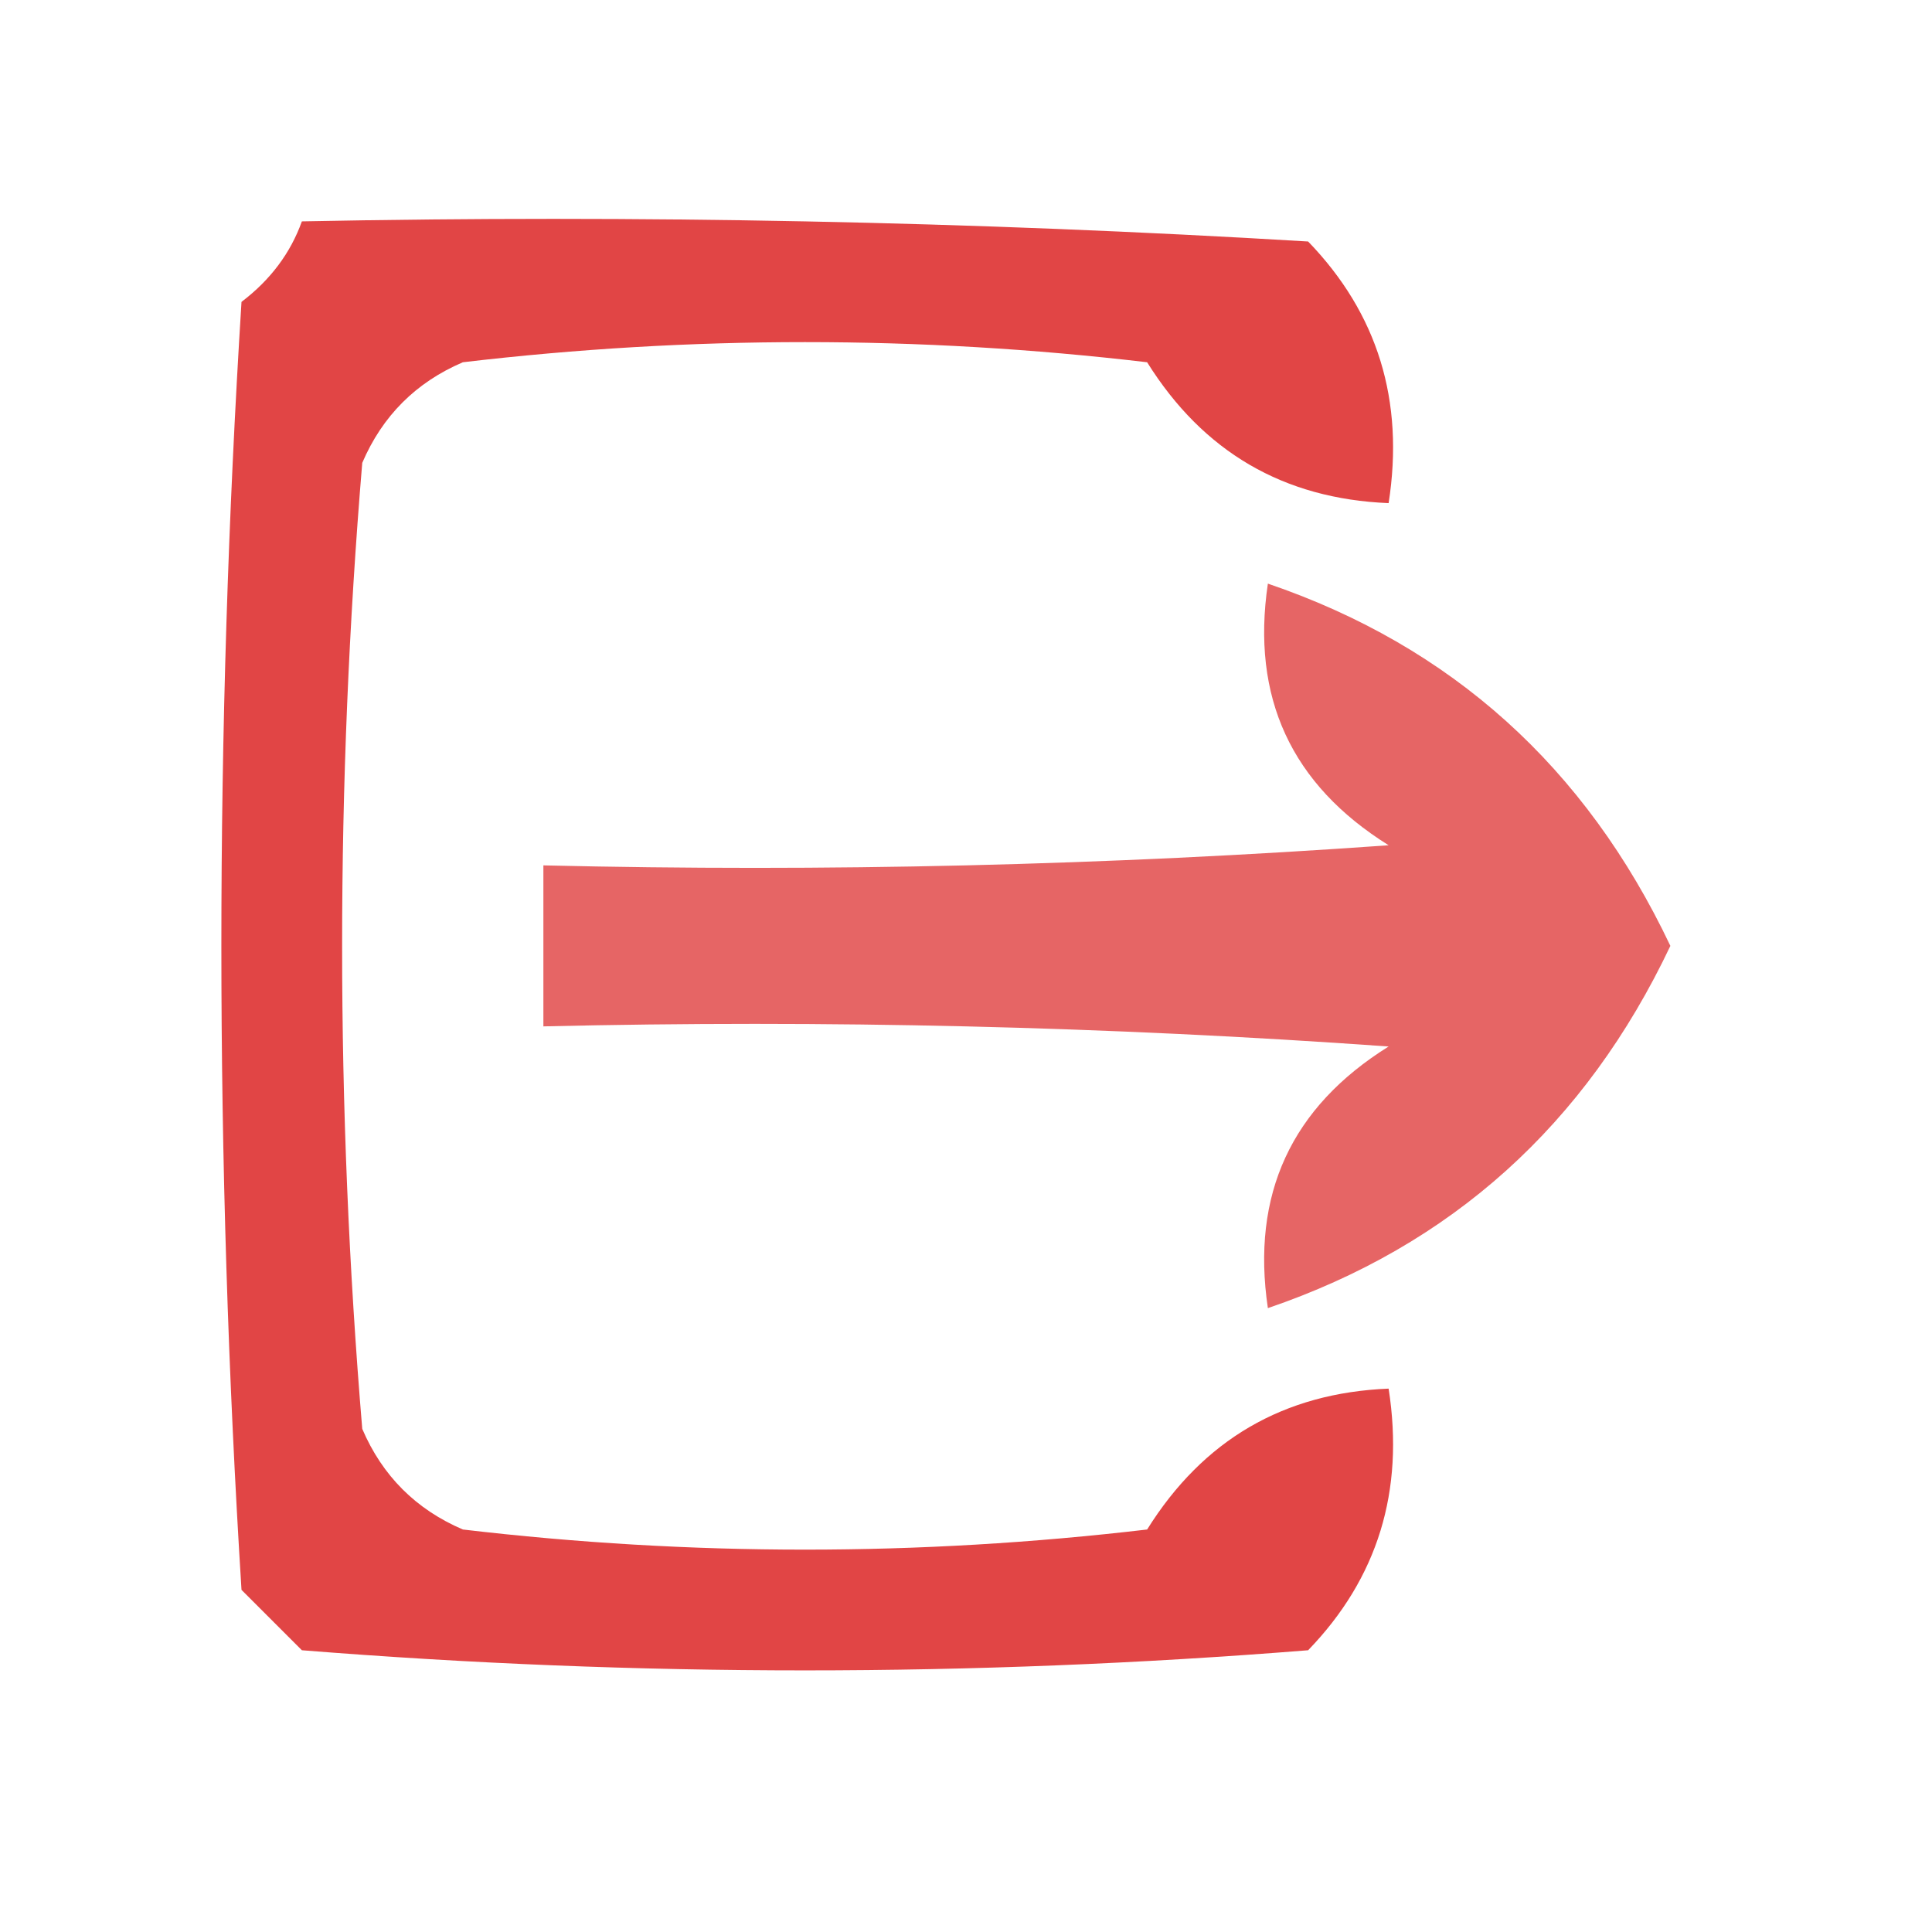
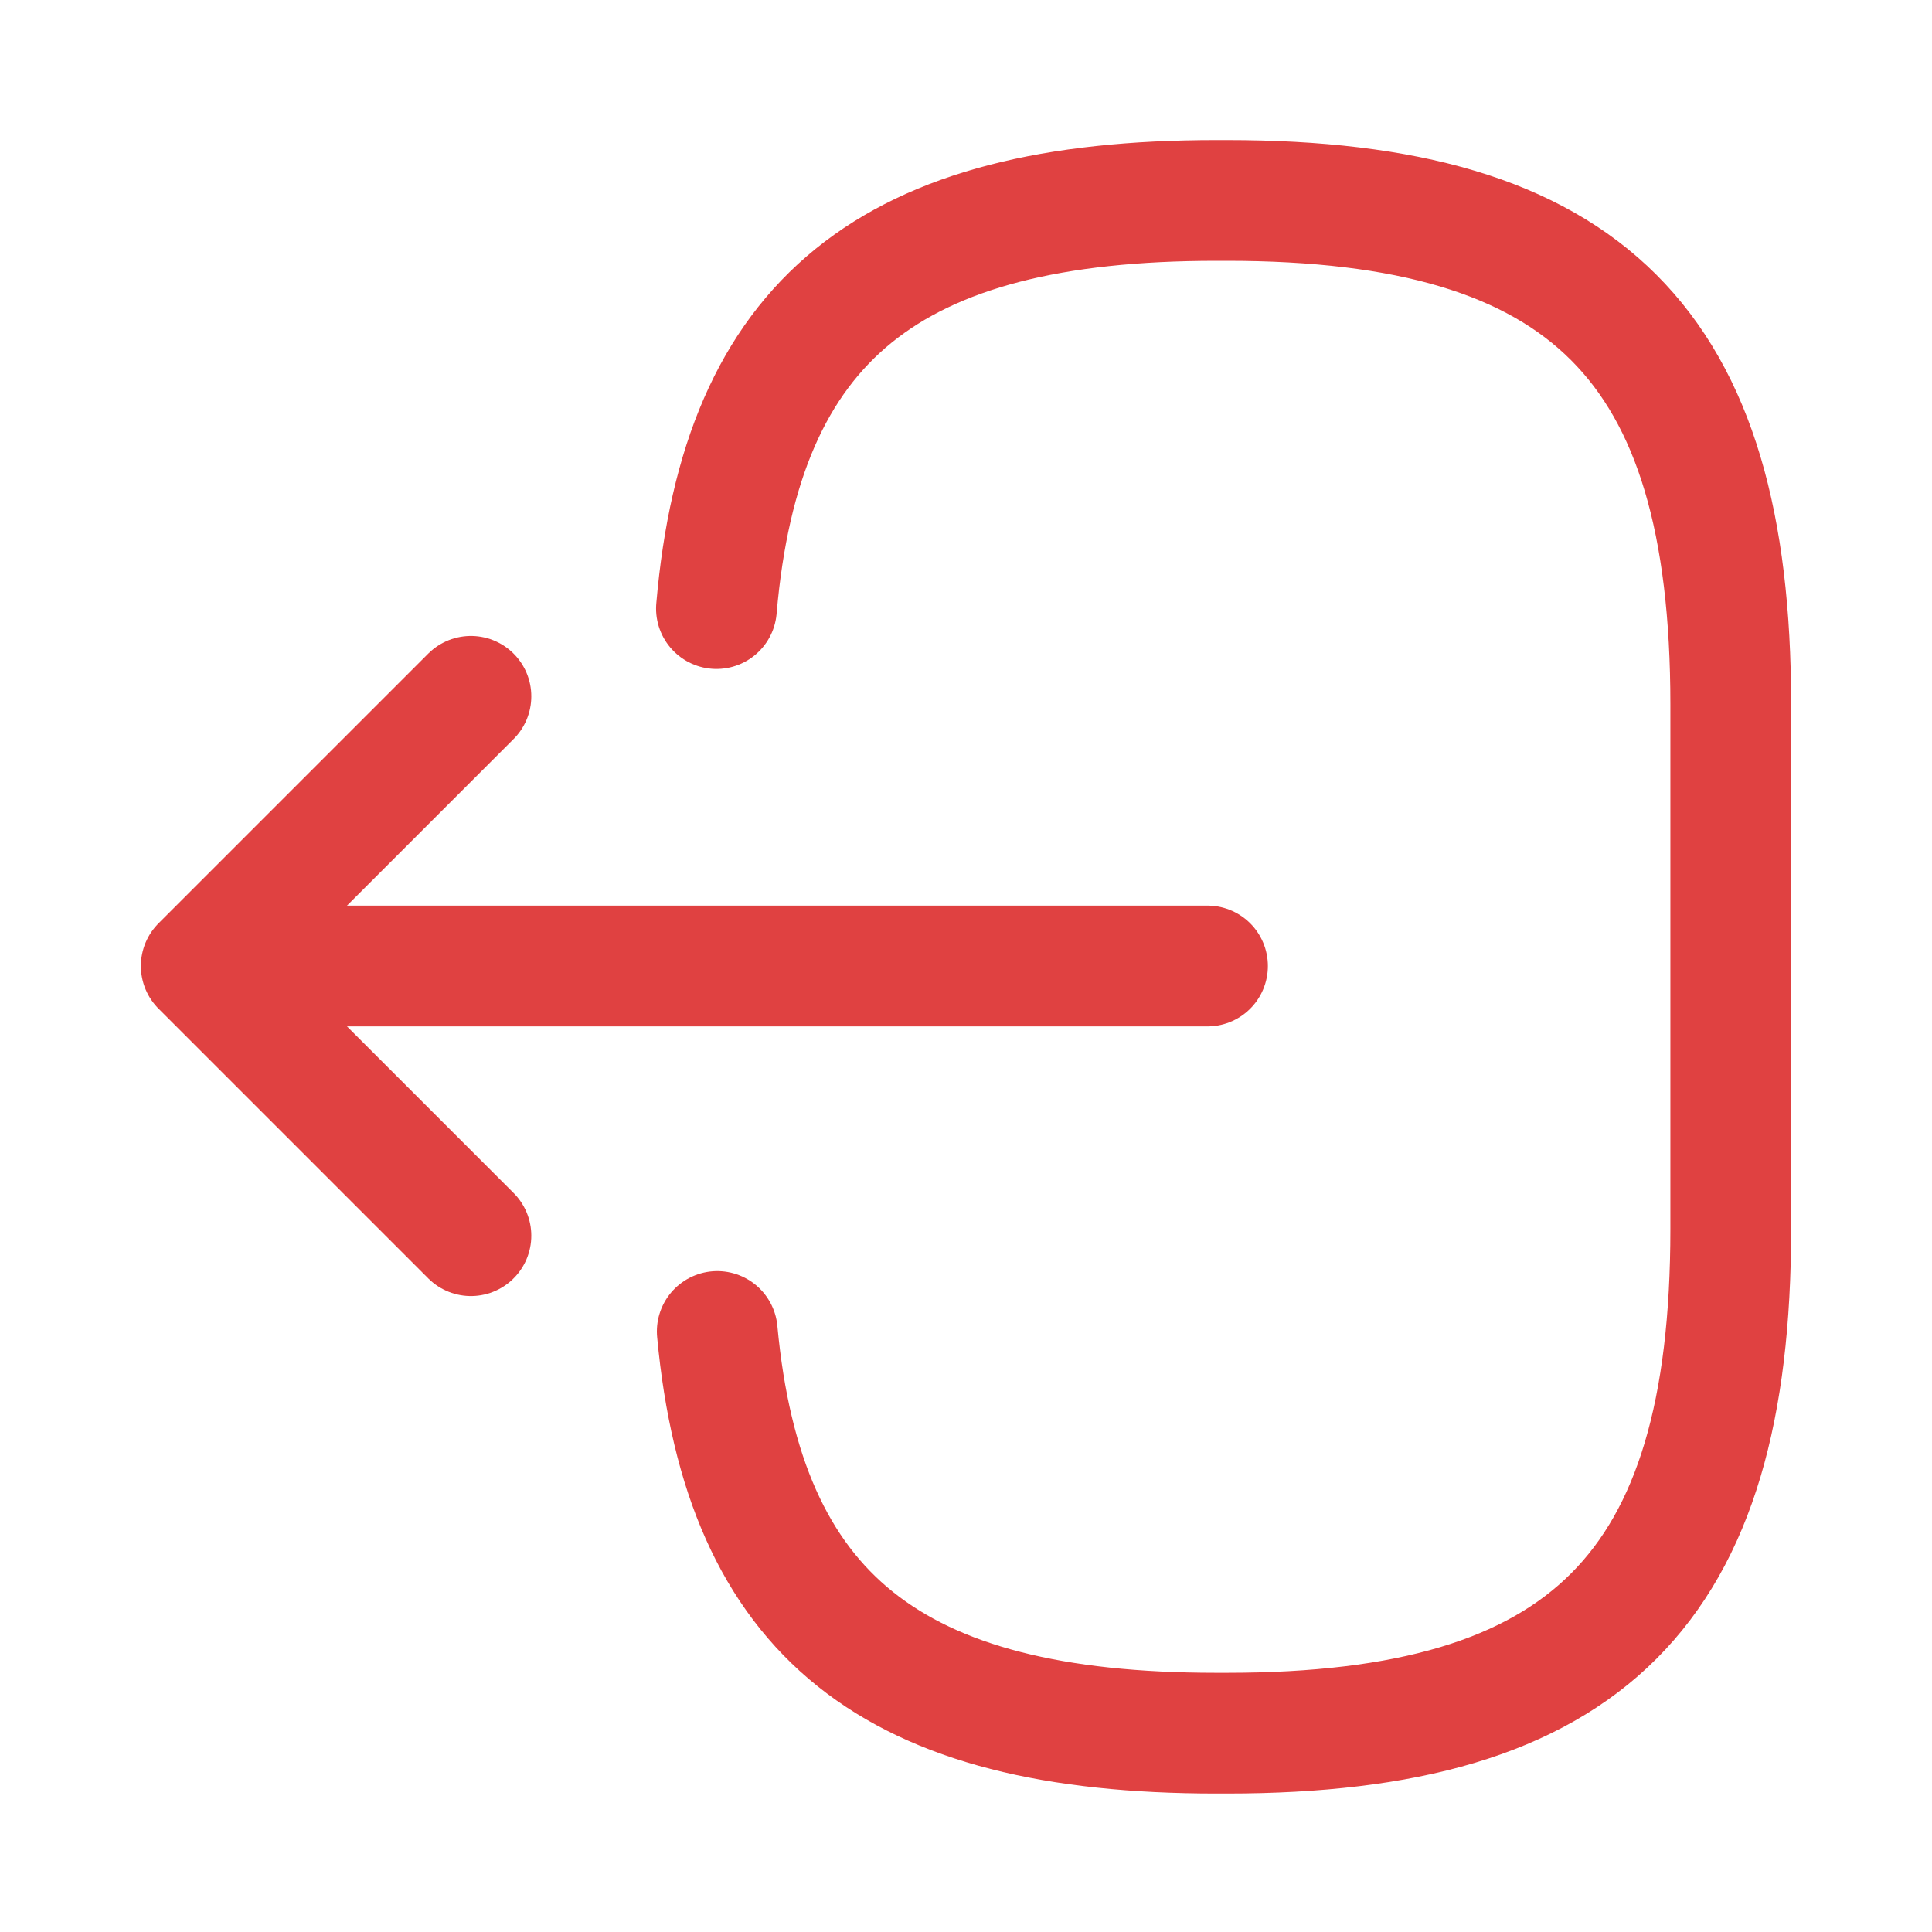
- <svg xmlns="http://www.w3.org/2000/svg" version="1.1" width="48px" height="48px" style="shape-rendering:geometricPrecision; text-rendering:geometricPrecision; image-rendering:optimizeQuality; fill-rule:evenodd; clip-rule:evenodd">
-   <g>
-     <path style="opacity:0.973" fill="#e04141" d="M 7.5,5.5 C 15.84,5.334 24.173,5.5 32.5,6C 34.229,7.789 34.896,9.956 34.5,12.5C 31.892,12.394 29.892,11.228 28.5,9C 22.833,8.333 17.167,8.333 11.5,9C 10.333,9.5 9.5,10.333 9,11.5C 8.333,19.5 8.333,27.5 9,35.5C 9.5,36.667 10.333,37.5 11.5,38C 17.167,38.667 22.833,38.667 28.5,38C 29.892,35.772 31.892,34.606 34.5,34.5C 34.896,37.044 34.229,39.211 32.5,41C 24.167,41.667 15.833,41.667 7.5,41C 7,40.5 6.5,40 6,39.5C 5.333,28.833 5.333,18.167 6,7.5C 6.717,6.956 7.217,6.289 7.5,5.5 Z" />
-   </g>
-   <g>
-     <path style="opacity:0.802" fill="#e04040" d="M 31.5,14.5 C 36.058,16.054 39.392,19.054 41.5,23.5C 39.392,27.946 36.058,30.946 31.5,32.5C 31.081,29.675 32.081,27.509 34.5,26C 27.508,25.5 20.508,25.334 13.5,25.5C 13.5,24.167 13.5,22.833 13.5,21.5C 20.508,21.666 27.508,21.5 34.5,21C 32.081,19.491 31.081,17.325 31.5,14.5 Z" />
-   </g>
+ <svg xmlns="http://www.w3.org/2000/svg" width="24" height="24" viewBox="0 0 24 24" fill="none">
+   <path d="M8.9 7.56C9.21 3.96 11.06 2.49 15.11 2.49H15.24C19.71 2.49 21.5 4.28 21.5 8.75V15.27C21.5 19.74 19.71 21.53 15.24 21.53H15.11C11.09 21.53 9.24 20.08 8.91 16.54" stroke="#E04141" stroke-width="1.5" stroke-linecap="round" stroke-linejoin="round" />
+   <path d="M15 12H3.62" stroke="#E04141" stroke-width="1.5" stroke-linecap="round" stroke-linejoin="round" />
+   <path d="M5.85 8.65L2.5 12L5.85 15.35" stroke="#E04141" stroke-width="1.5" stroke-linecap="round" stroke-linejoin="round" />
</svg>
